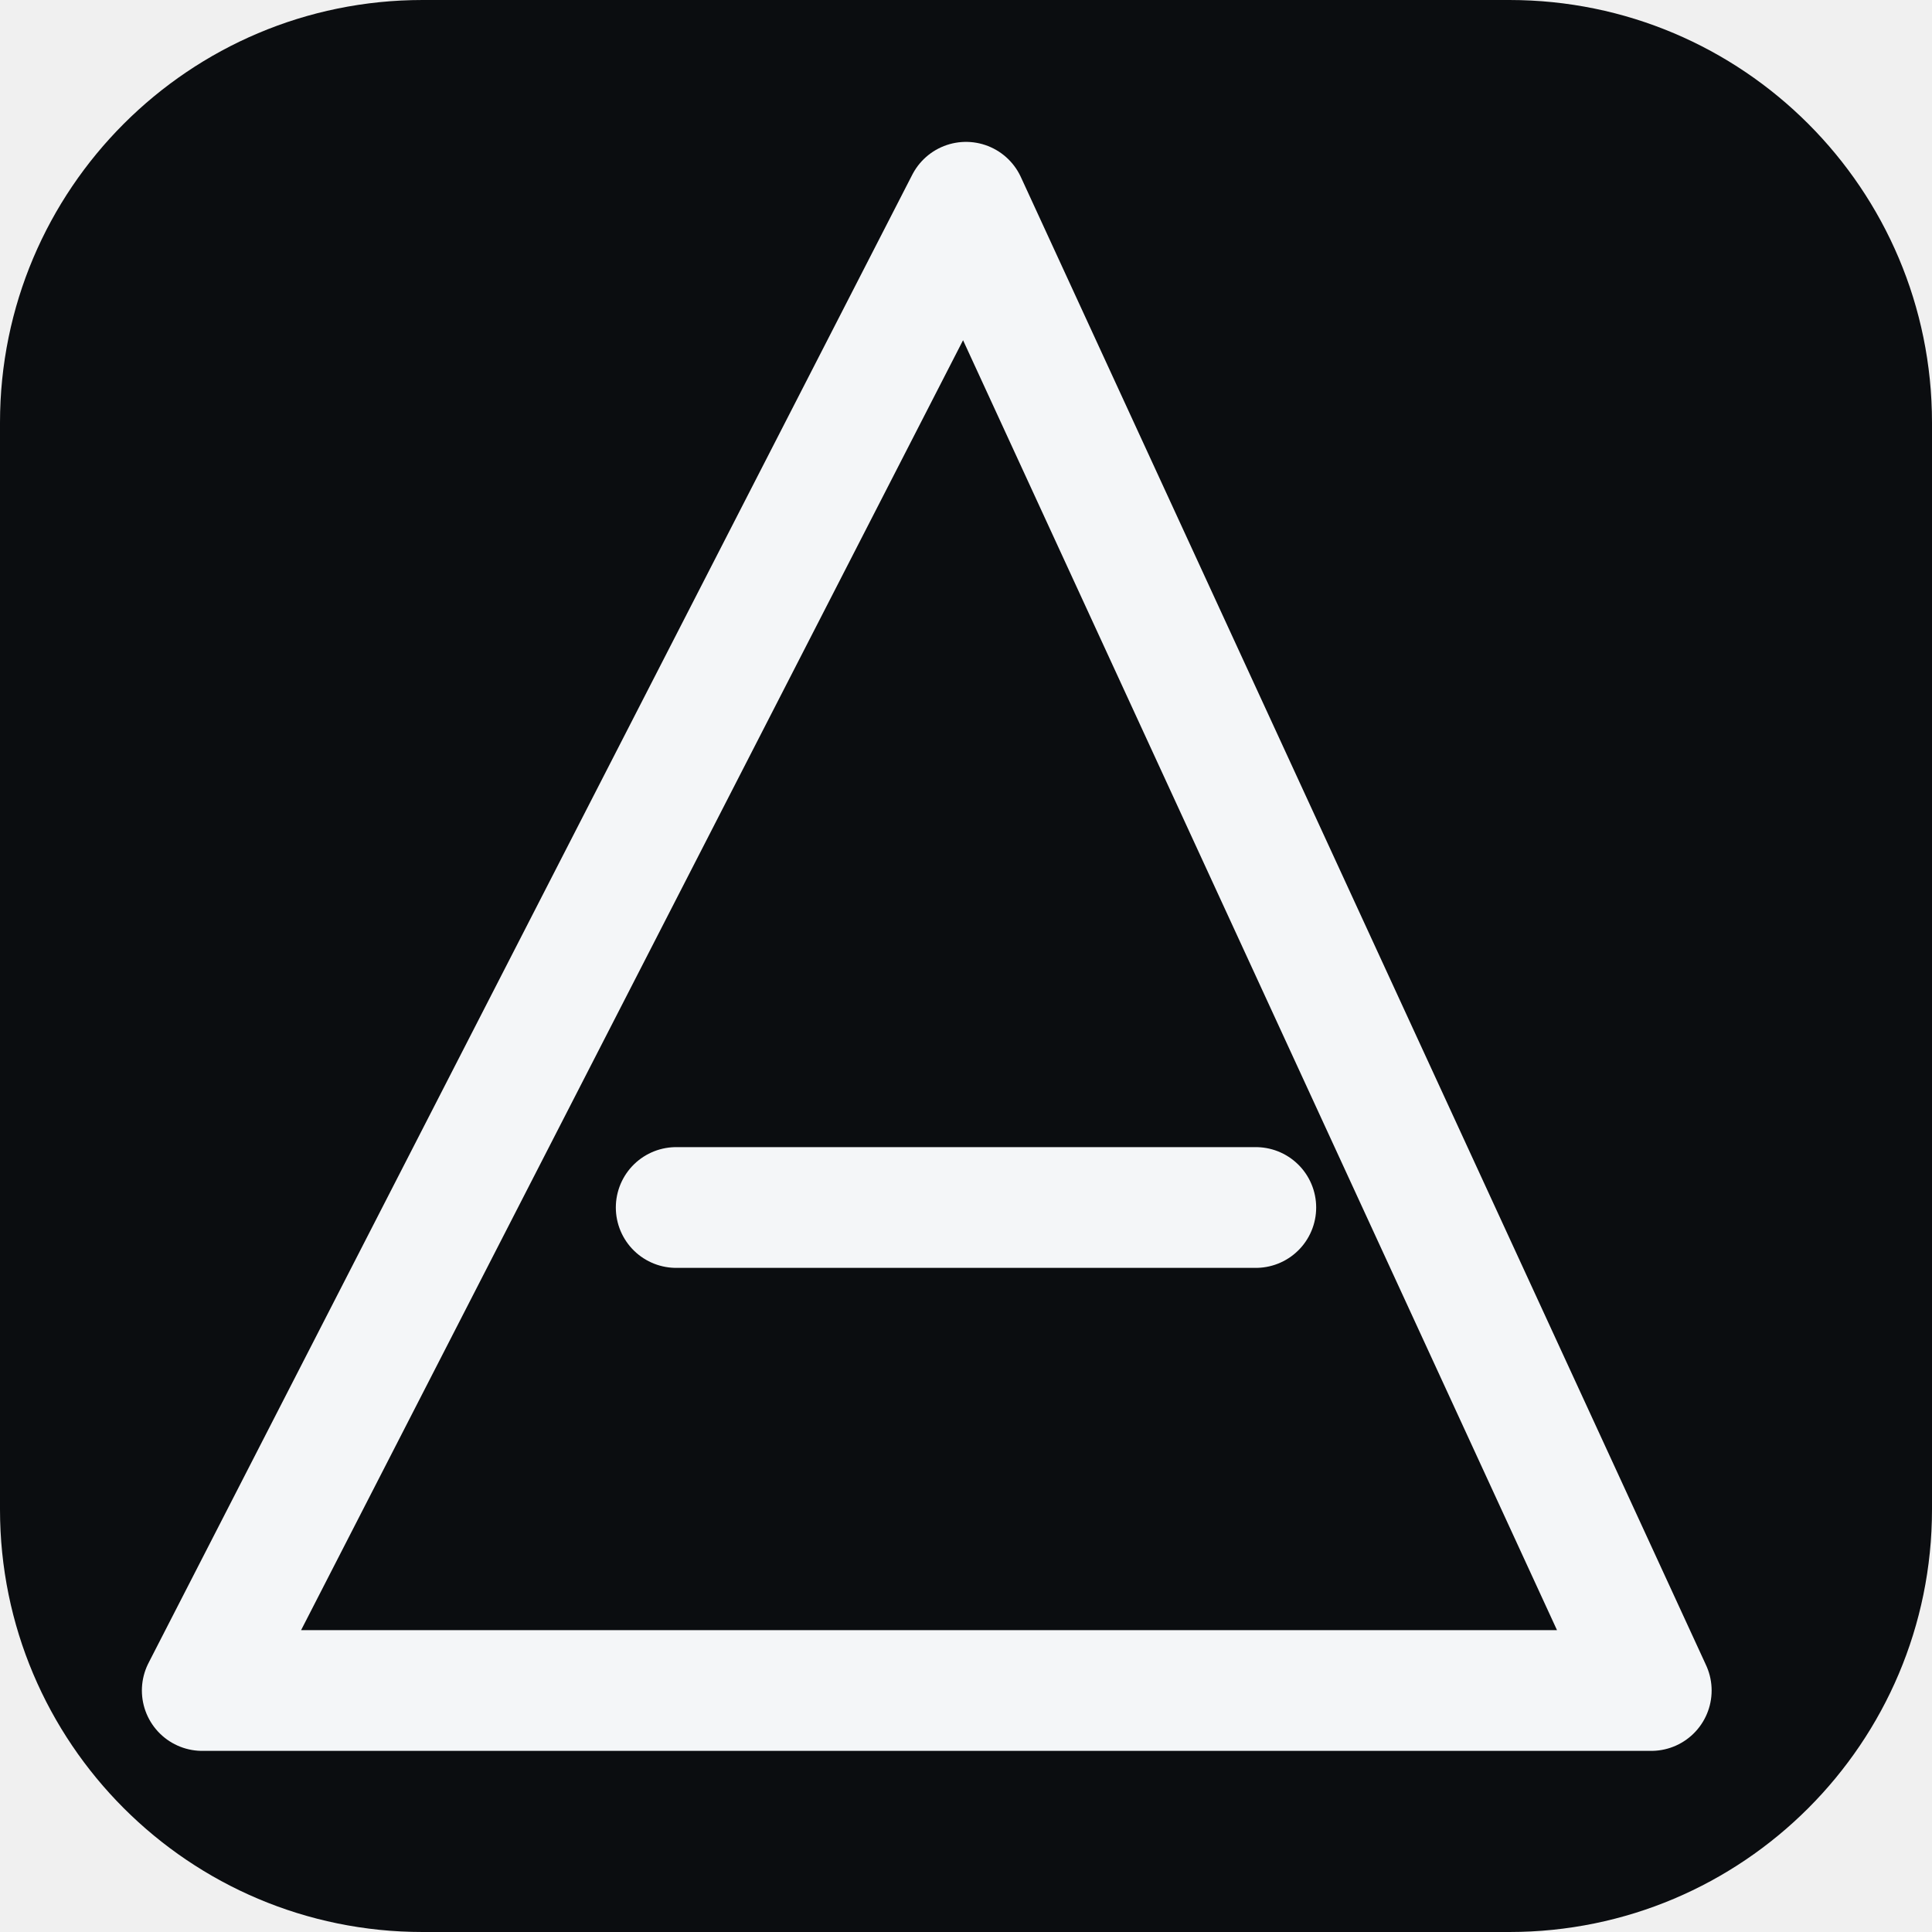
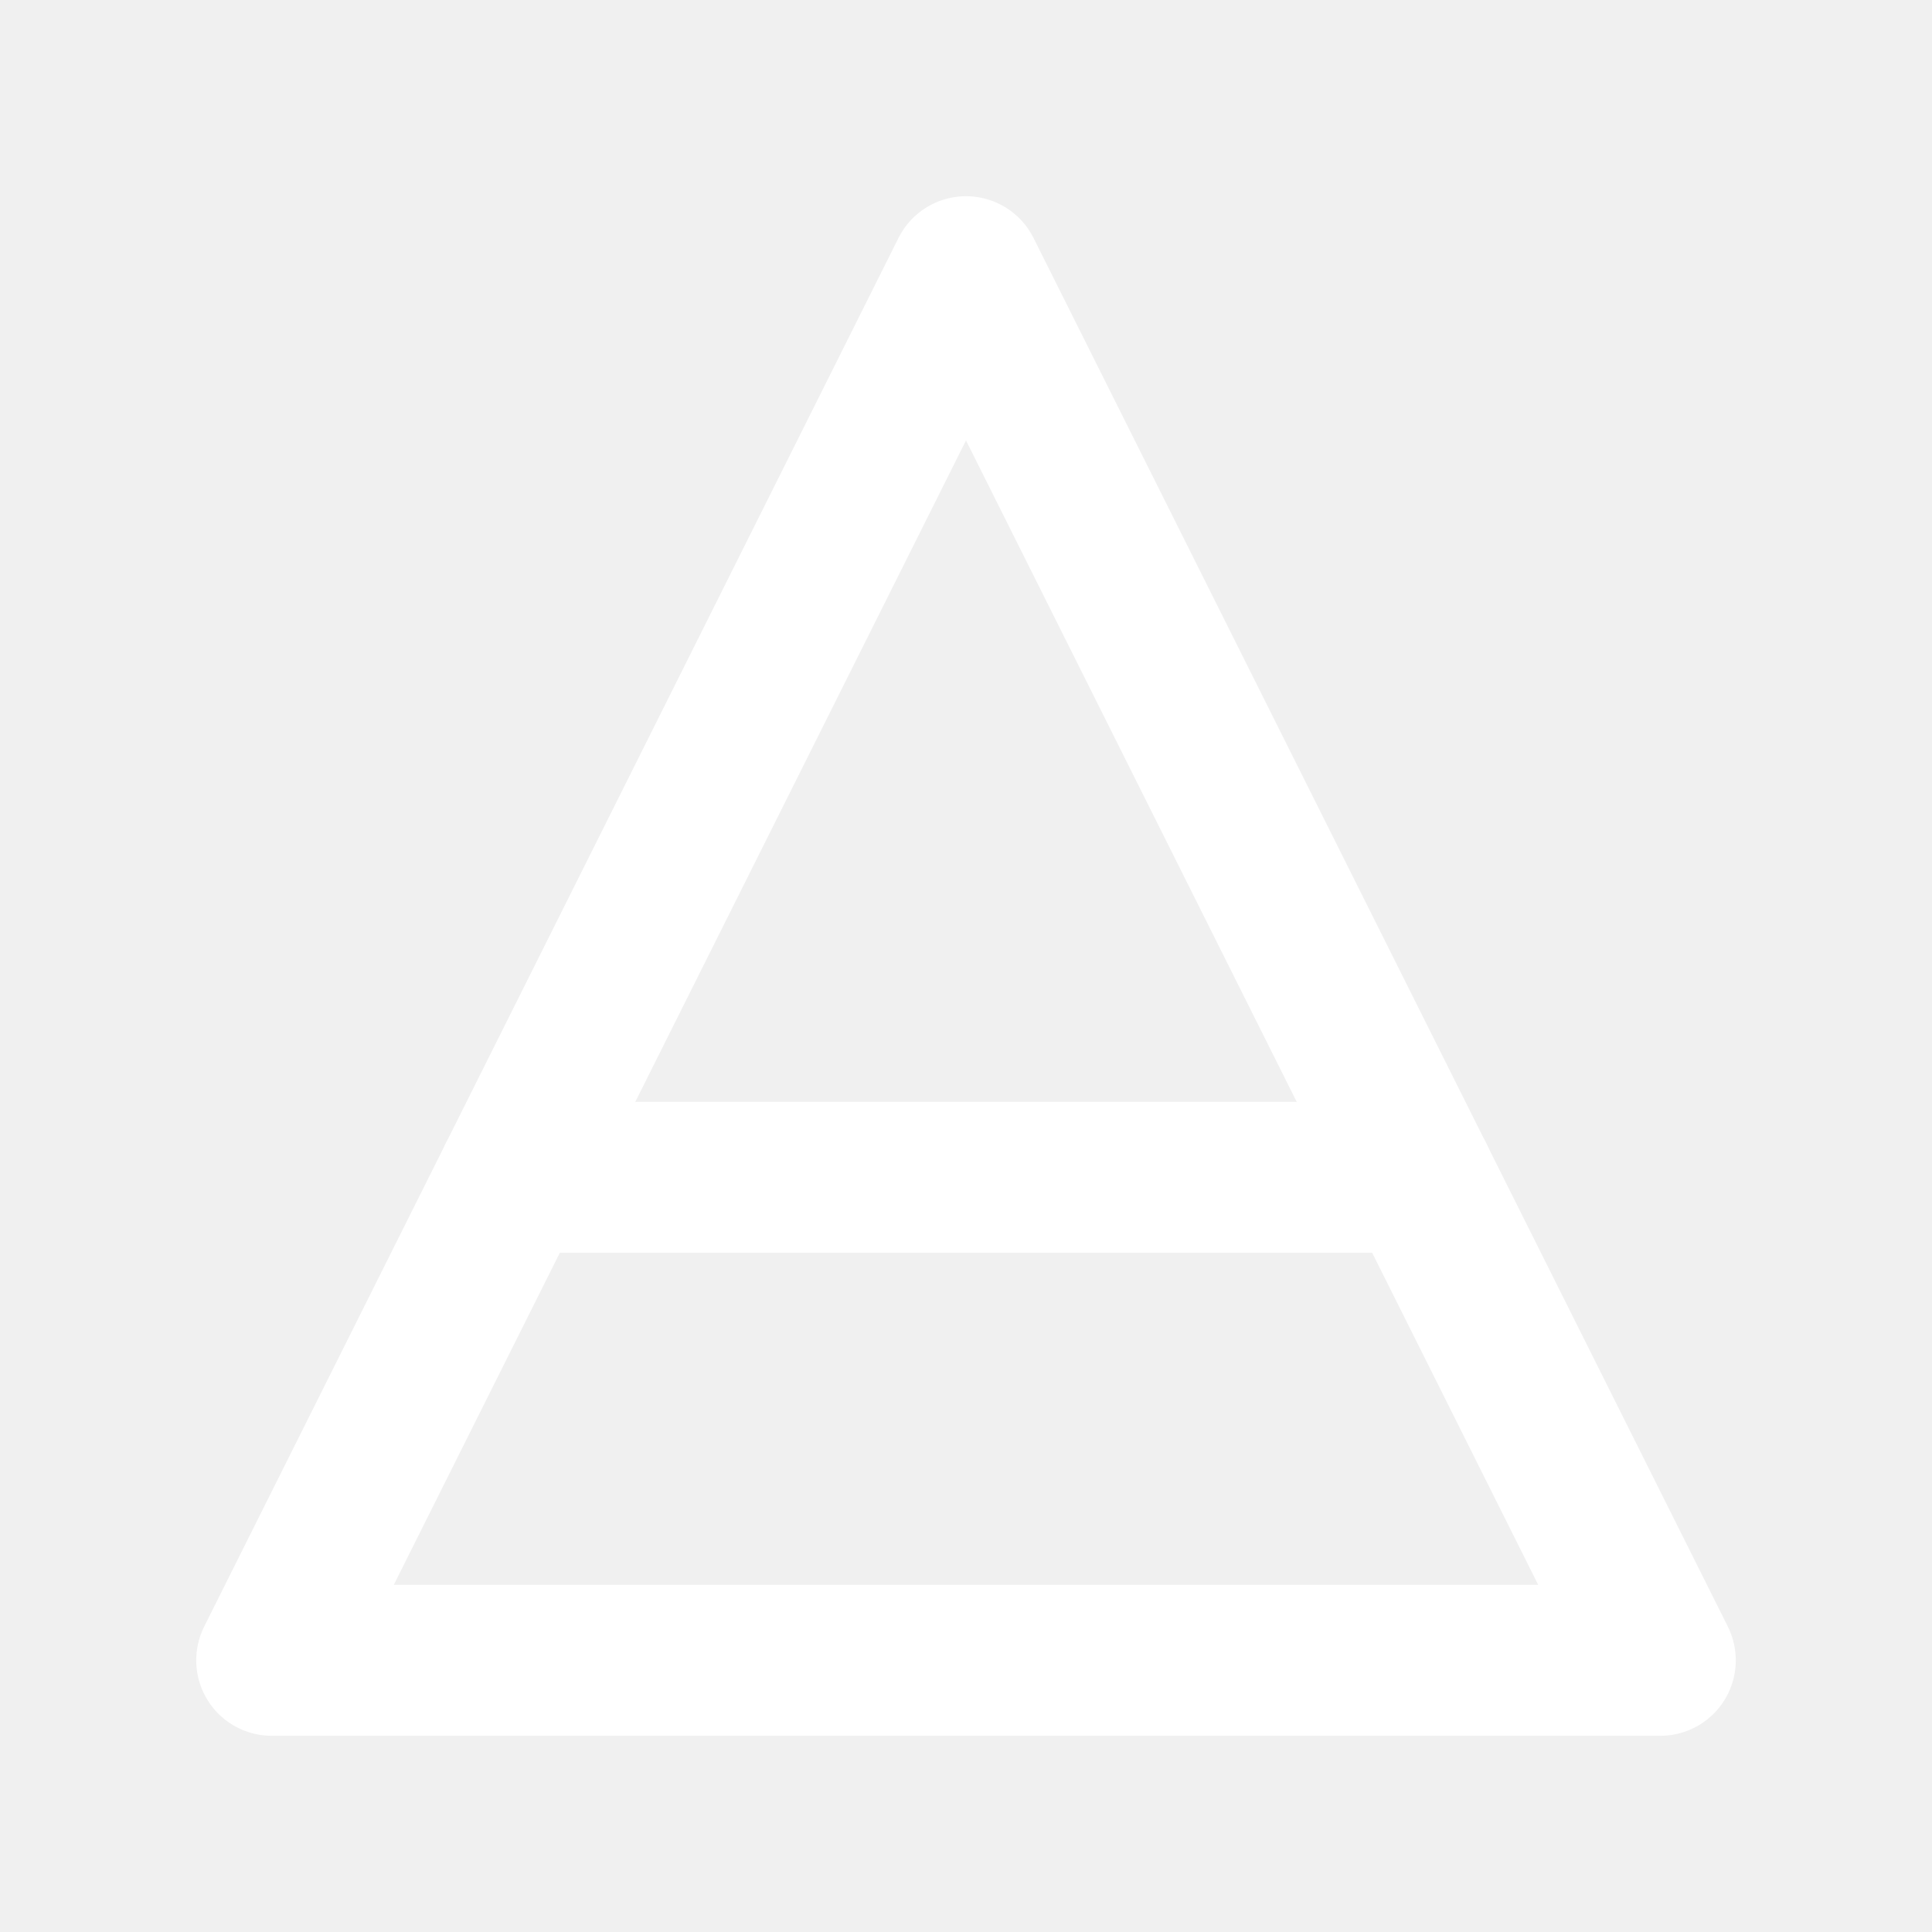
<svg xmlns="http://www.w3.org/2000/svg" viewBox="0 0 64 64">
-   <rect width="64" height="64" rx="14" fill="#0b0d10" />
-   <g fill="none" stroke="#f4f6f8" stroke-width="4" stroke-linecap="round" stroke-linejoin="round">
-     <path d="M32 6.7 6.7 56h48z" />
-     <path d="M22.4 40h19.2" />
+   <style>
+     path {
+       stroke: #ffffff;
+     }
+     @media (prefers-color-scheme: light) {
+       path {
+         stroke: #0a0c10;
+       }
+     }
+   </style>
+   <g fill="none" stroke-width="5" stroke-linecap="round" stroke-linejoin="round">
+     <path d="M32 9 9 55h46z" />
+     <path d="M17 39h30" />
  </g>
</svg>
